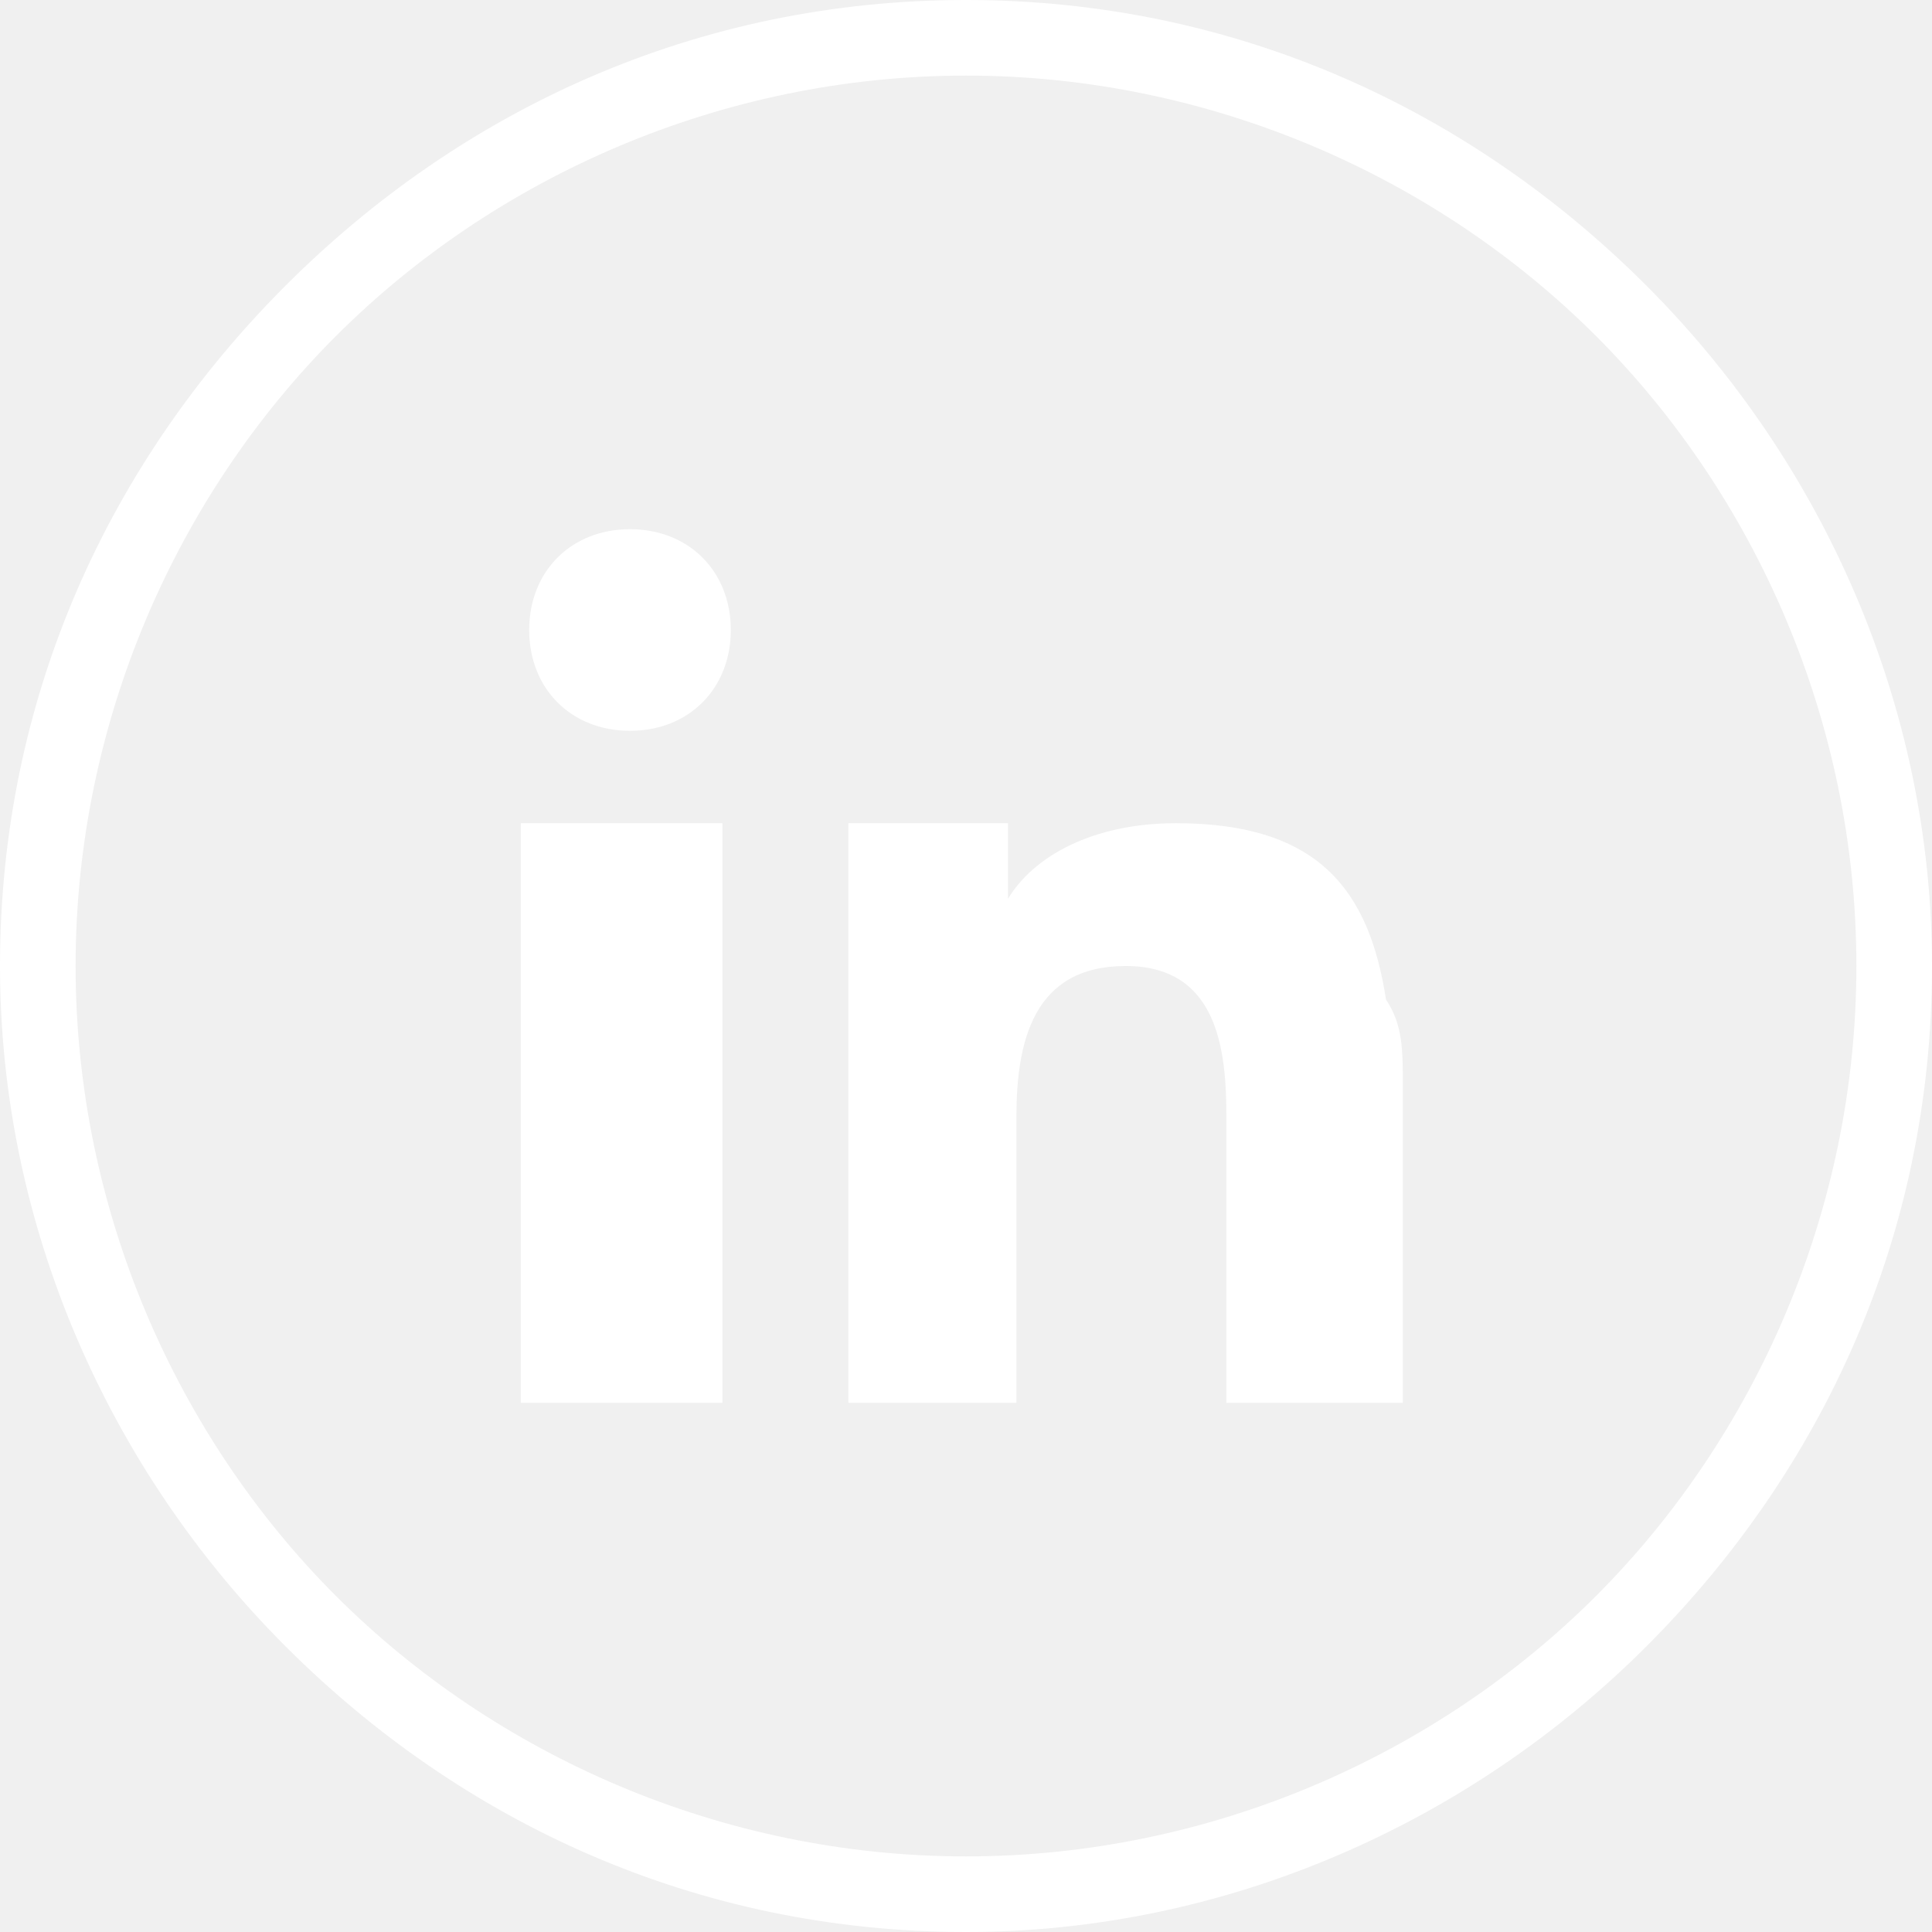
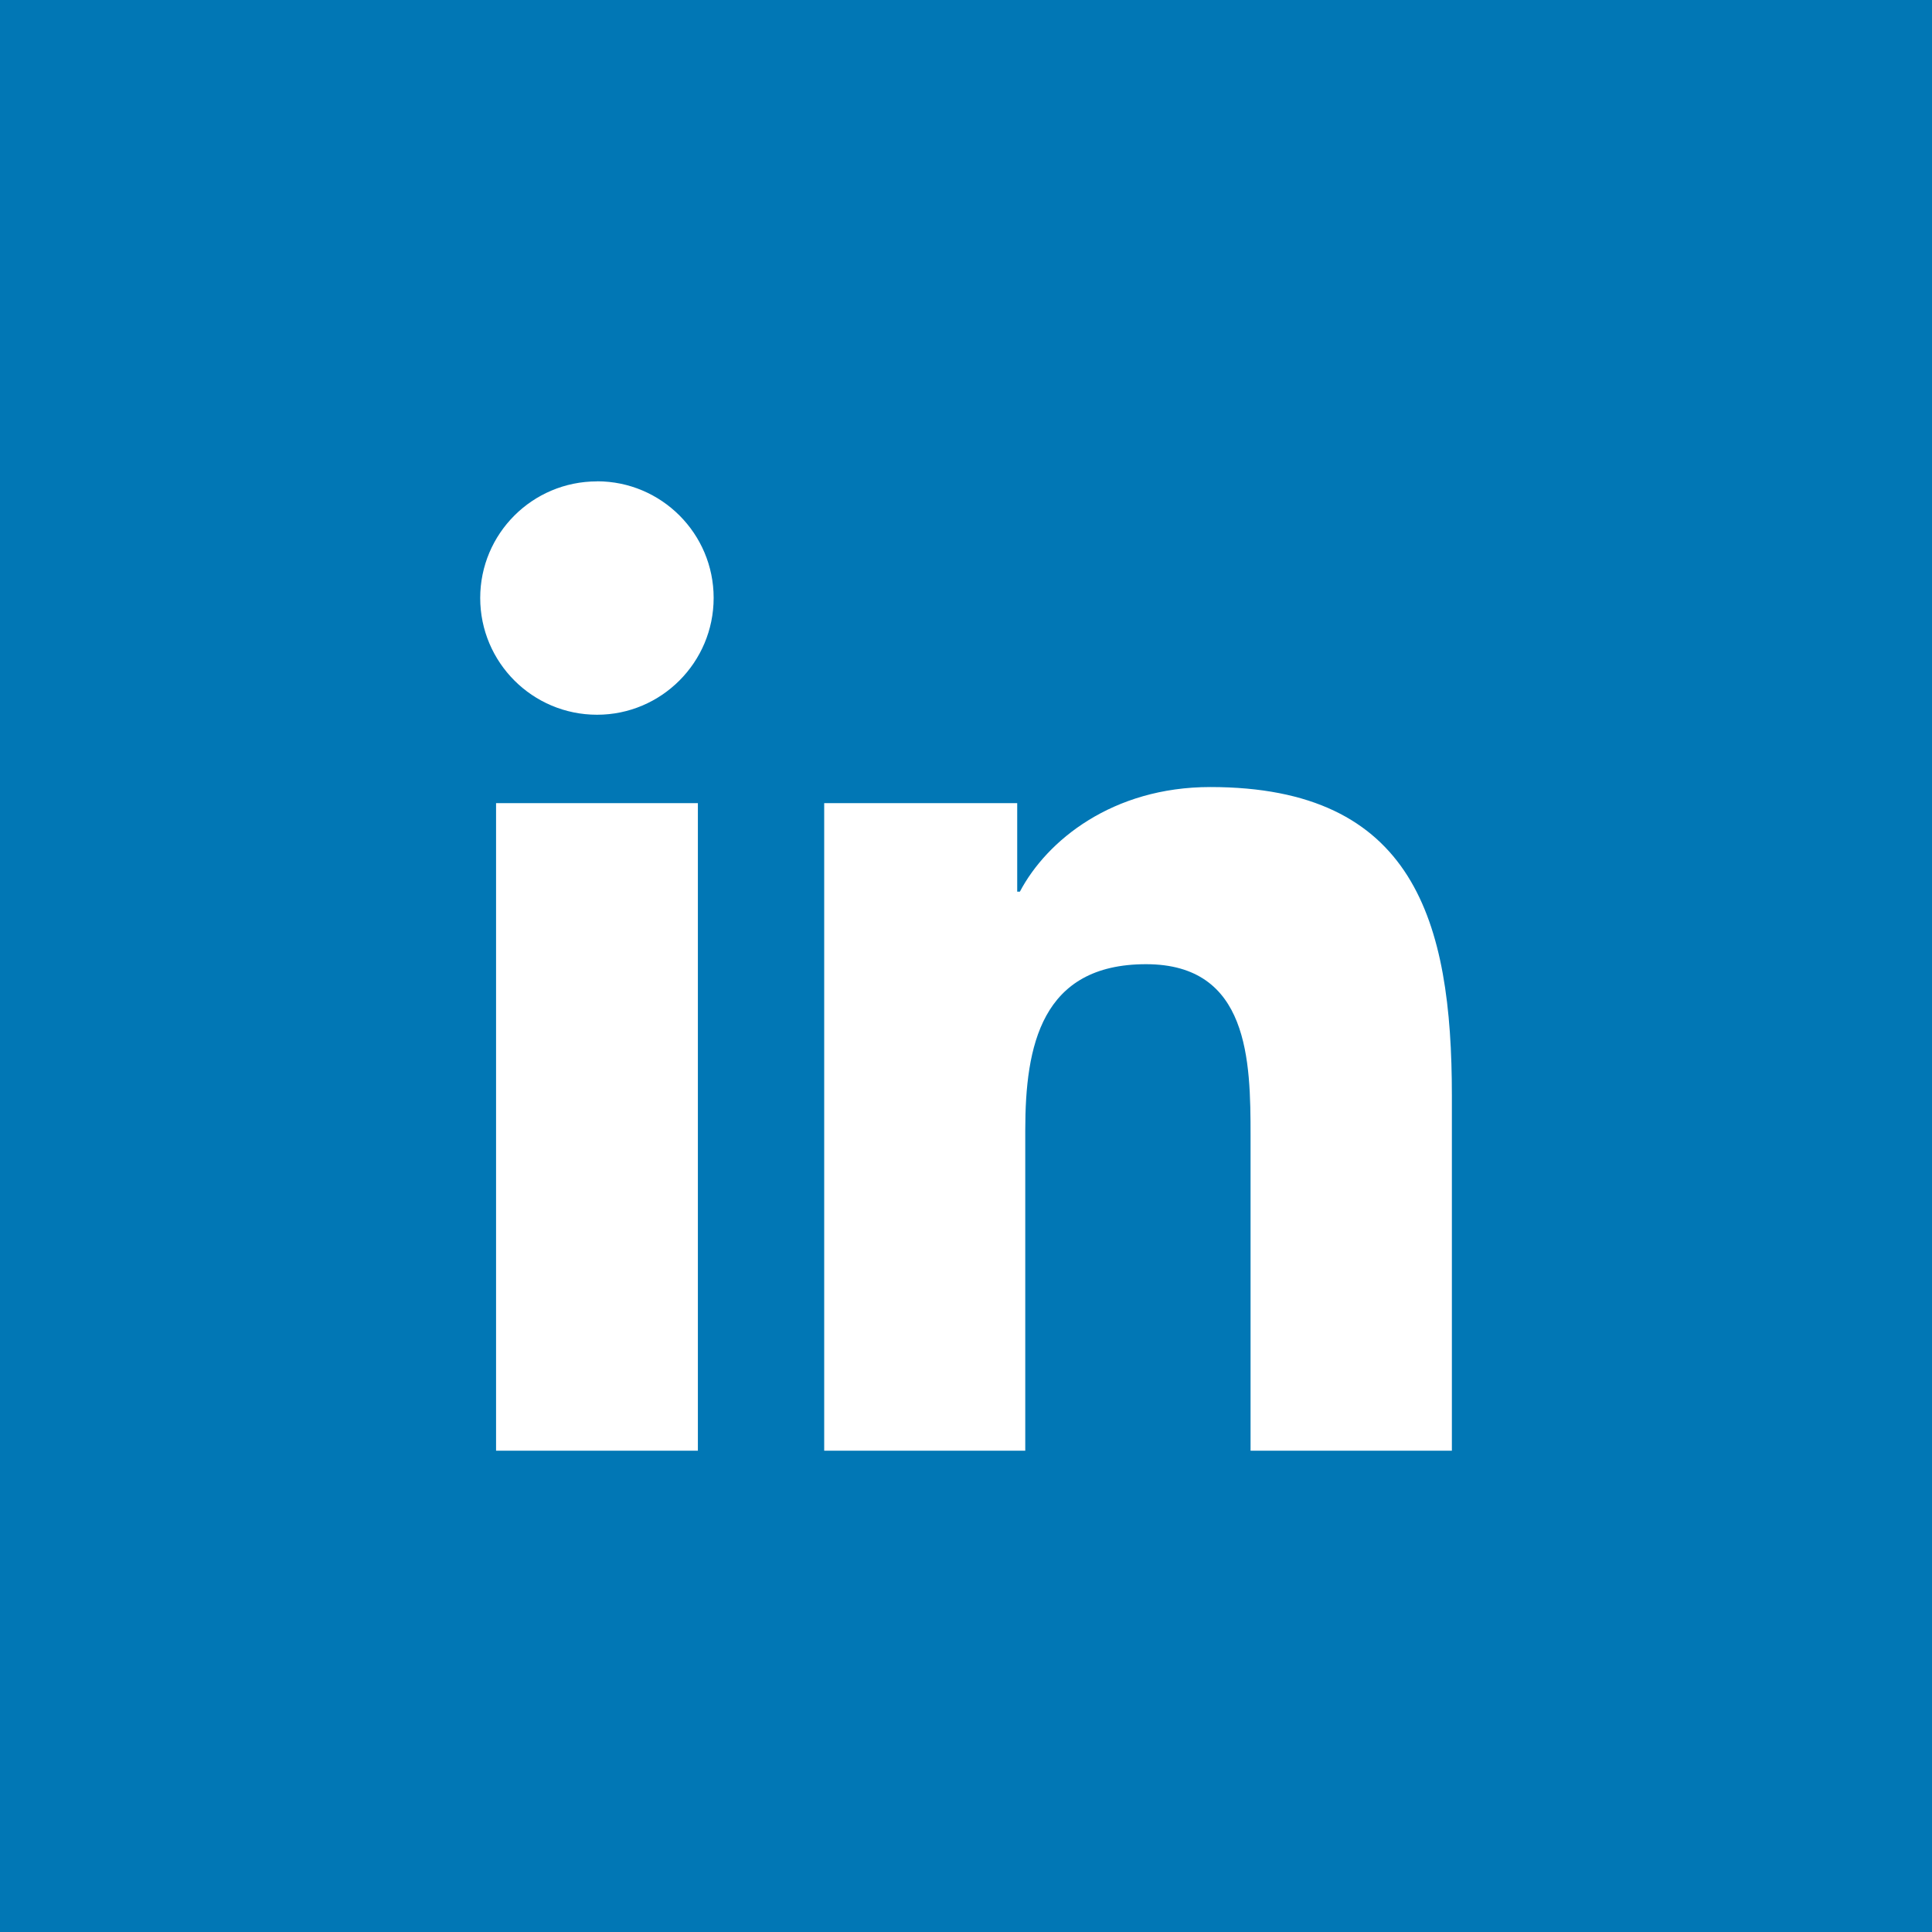
- <svg xmlns="http://www.w3.org/2000/svg" version="1.1" id="Layer_1" x="0px" y="0px" viewBox="-294 385 23 23" style="enable-background:new -294 385 23 23;" xml:space="preserve">
-   <style type="text/css">
- 	.st0{fill:#FFFFFF;}
- </style>
-   <path class="st0" d="M-282.5,385c3.2,0,6,1.3,8.1,3.4s3.4,5,3.4,8.1c0,3.2-1.3,6-3.4,8.1s-5,3.4-8.1,3.4c-3.2,0-6-1.3-8.1-3.4  s-3.4-5-3.4-8.1c0-3.2,1.3-6,3.4-8.1S-285.7,385-282.5,385L-282.5,385z M-275,389c-1.9-1.9-4.6-3.1-7.5-3.1s-5.6,1.2-7.5,3.1  s-3.1,4.6-3.1,7.5s1.2,5.6,3.1,7.5s4.6,3.1,7.5,3.1s5.6-1.2,7.5-3.1s3.1-4.6,3.1-7.5S-273.1,390.9-275,389L-275,389z" />
-   <path class="st0" d="M-287.8,396.6v5.1h2.4v-5.5v-1.4h-2.4V396.6z M-277.5,396.9c-0.2-1.3-0.8-2.1-2.5-2.1c-1,0-1.7,0.4-2,0.9l0,0  v-0.9h-1.9v1.3v5.6h2v-3.4c0-0.9,0.2-1.8,1.3-1.8s1.2,1,1.2,1.8v3.4h2.1v-3.8C-277.3,397.5-277.3,397.2-277.5,396.9L-277.5,396.9z   M-286.5,391.3c-0.7,0-1.2,0.5-1.2,1.2s0.5,1.2,1.2,1.2s1.2-0.5,1.2-1.2S-285.8,391.3-286.5,391.3L-286.5,391.3z" />
+ <svg xmlns="http://www.w3.org/2000/svg" width="23.033" height="23.033">
+   <path fill="#0177b5" d="M0 0h23.033v23.033H0z" />
+   <g fill="#fff">
+     <path d="M5.915 9.575H8.32v7.72H5.914v-7.72zm1.203-3.837c.767 0 1.39.623 1.39 1.39 0 .768-.623 1.393-1.39 1.393-.77 0-1.393-.624-1.393-1.392 0-.767.622-1.39 1.393-1.39M9.825 9.575h2.302v1.055h.032c.32-.608 1.103-1.247 2.27-1.247 2.43 0 2.88 1.598 2.88 3.677v4.235h-2.4v-3.753c0-.896-.017-2.047-1.246-2.047-1.25 0-1.44.975-1.44 1.98v3.82H9.826v-7.72z" />
+   </g>
</svg>
